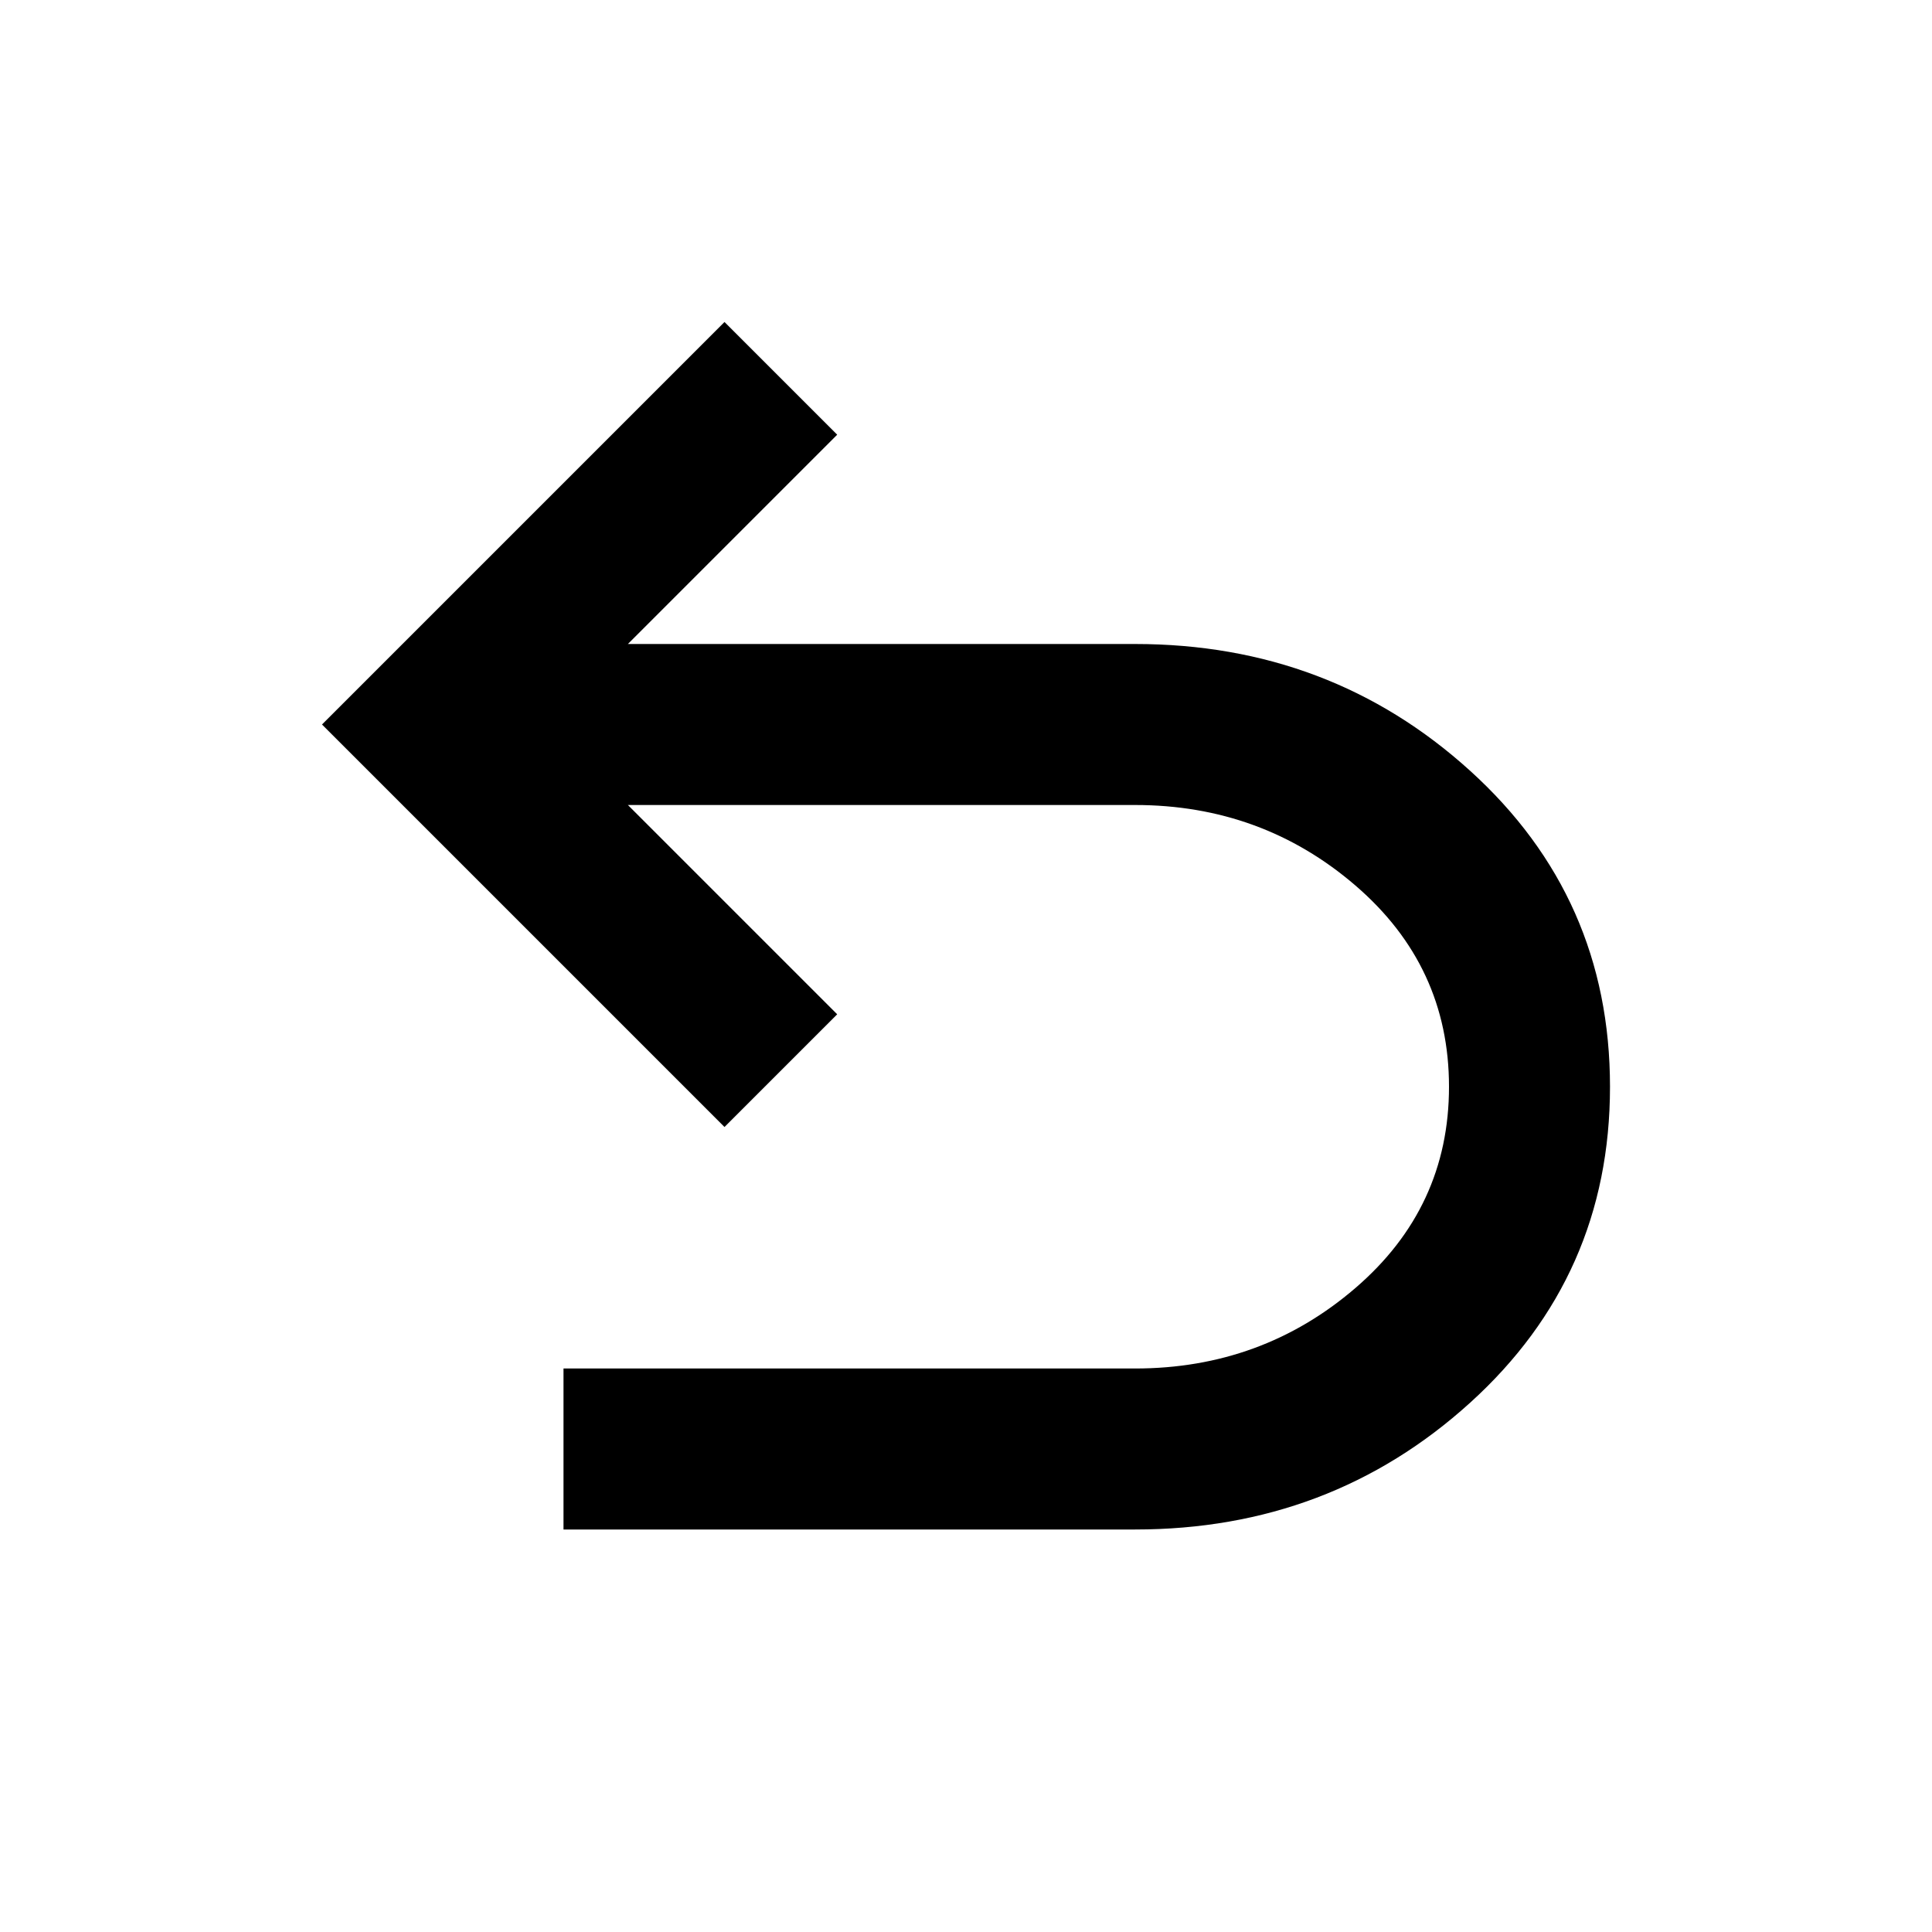
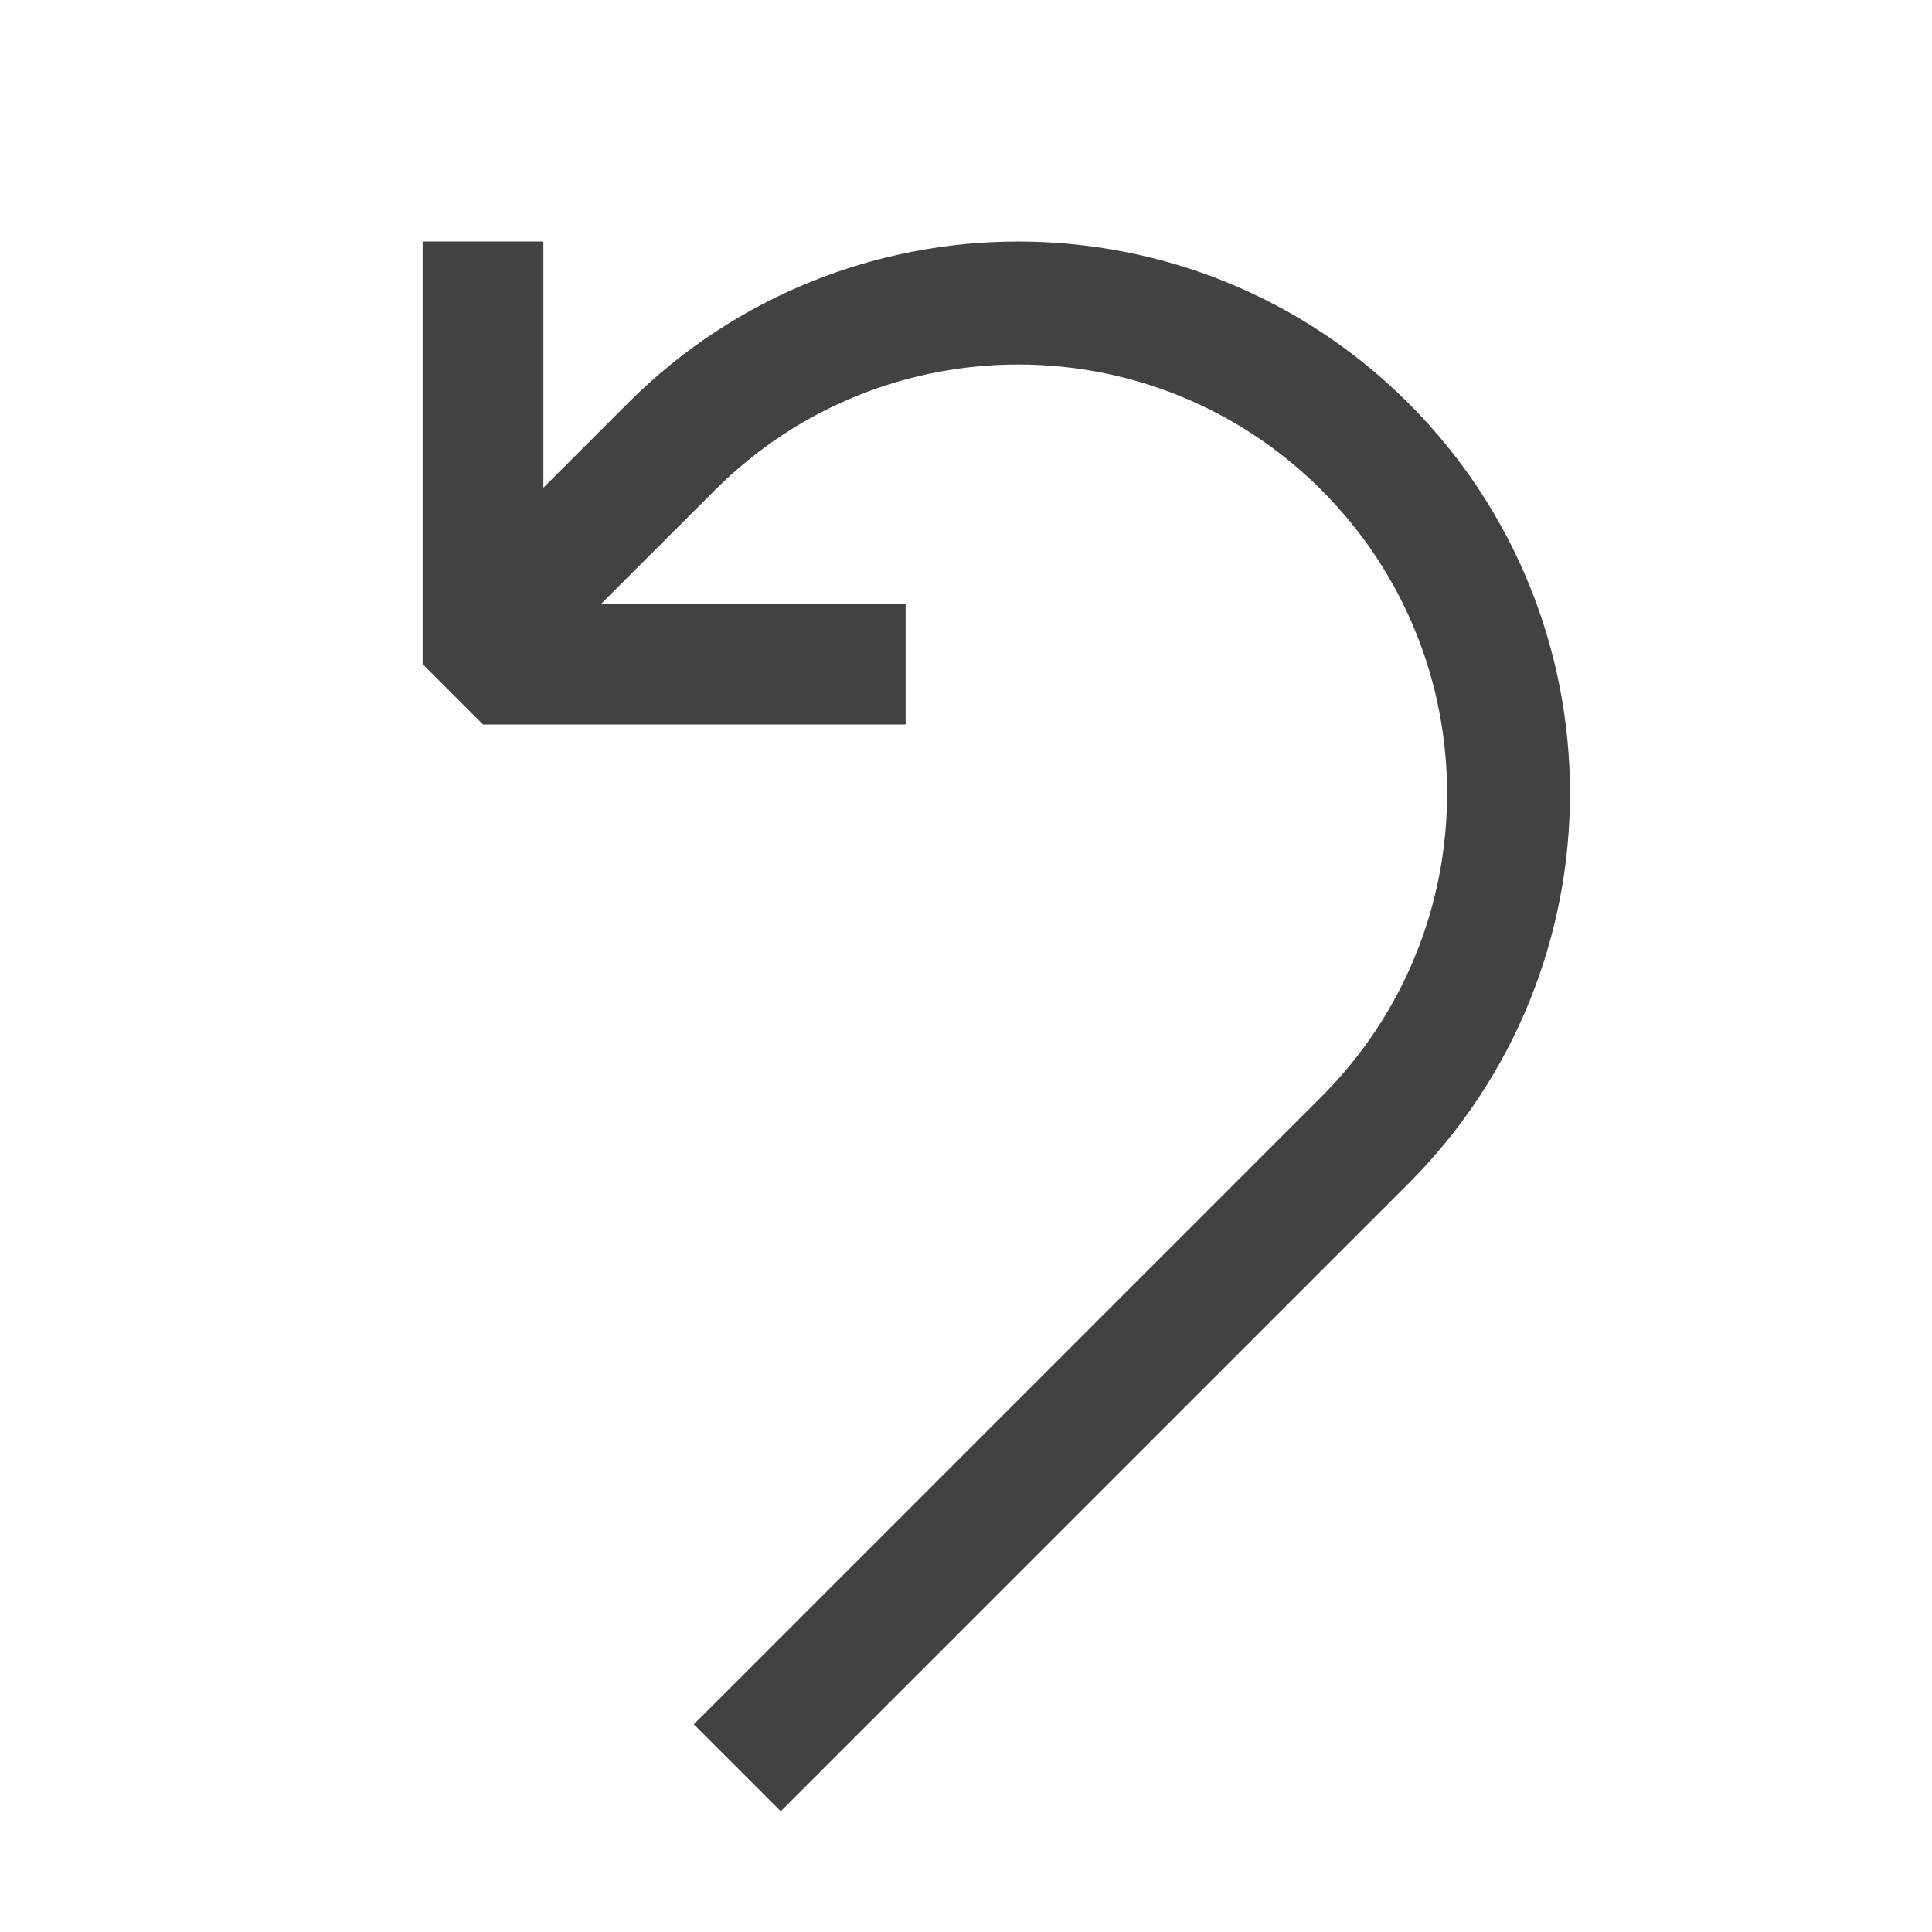
- <svg xmlns="http://www.w3.org/2000/svg" height="24" viewBox="0 -960 960 960" width="24">
-   <path d="M280-200v-80h284q63 0 109.5-40T720-420q0-60-46.5-100T564-560H312l104 104-56 56-200-200 200-200 56 56-104 104h252q97 0 166.5 63T800-420q0 94-69.5 157T564-200H280Z" />
+ <svg xmlns="http://www.w3.org/2000/svg" width="16" height="16" viewBox="0 0 16 16" fill="none">
+   <path fill-rule="evenodd" clip-rule="evenodd" d="M3.5 2V5.5L4 6H7.5V5H4.979L5.921 4.059C7.308 2.672 9.557 2.672 10.944 4.059C12.331 5.446 12.331 7.695 10.944 9.082L5.746 14.28L6.466 15L11.664 9.802C13.448 8.017 13.448 5.123 11.664 3.339C9.879 1.554 6.985 1.554 5.2 3.339L4.5 4.039V2H3.5Z" fill="#424242" />
</svg>
